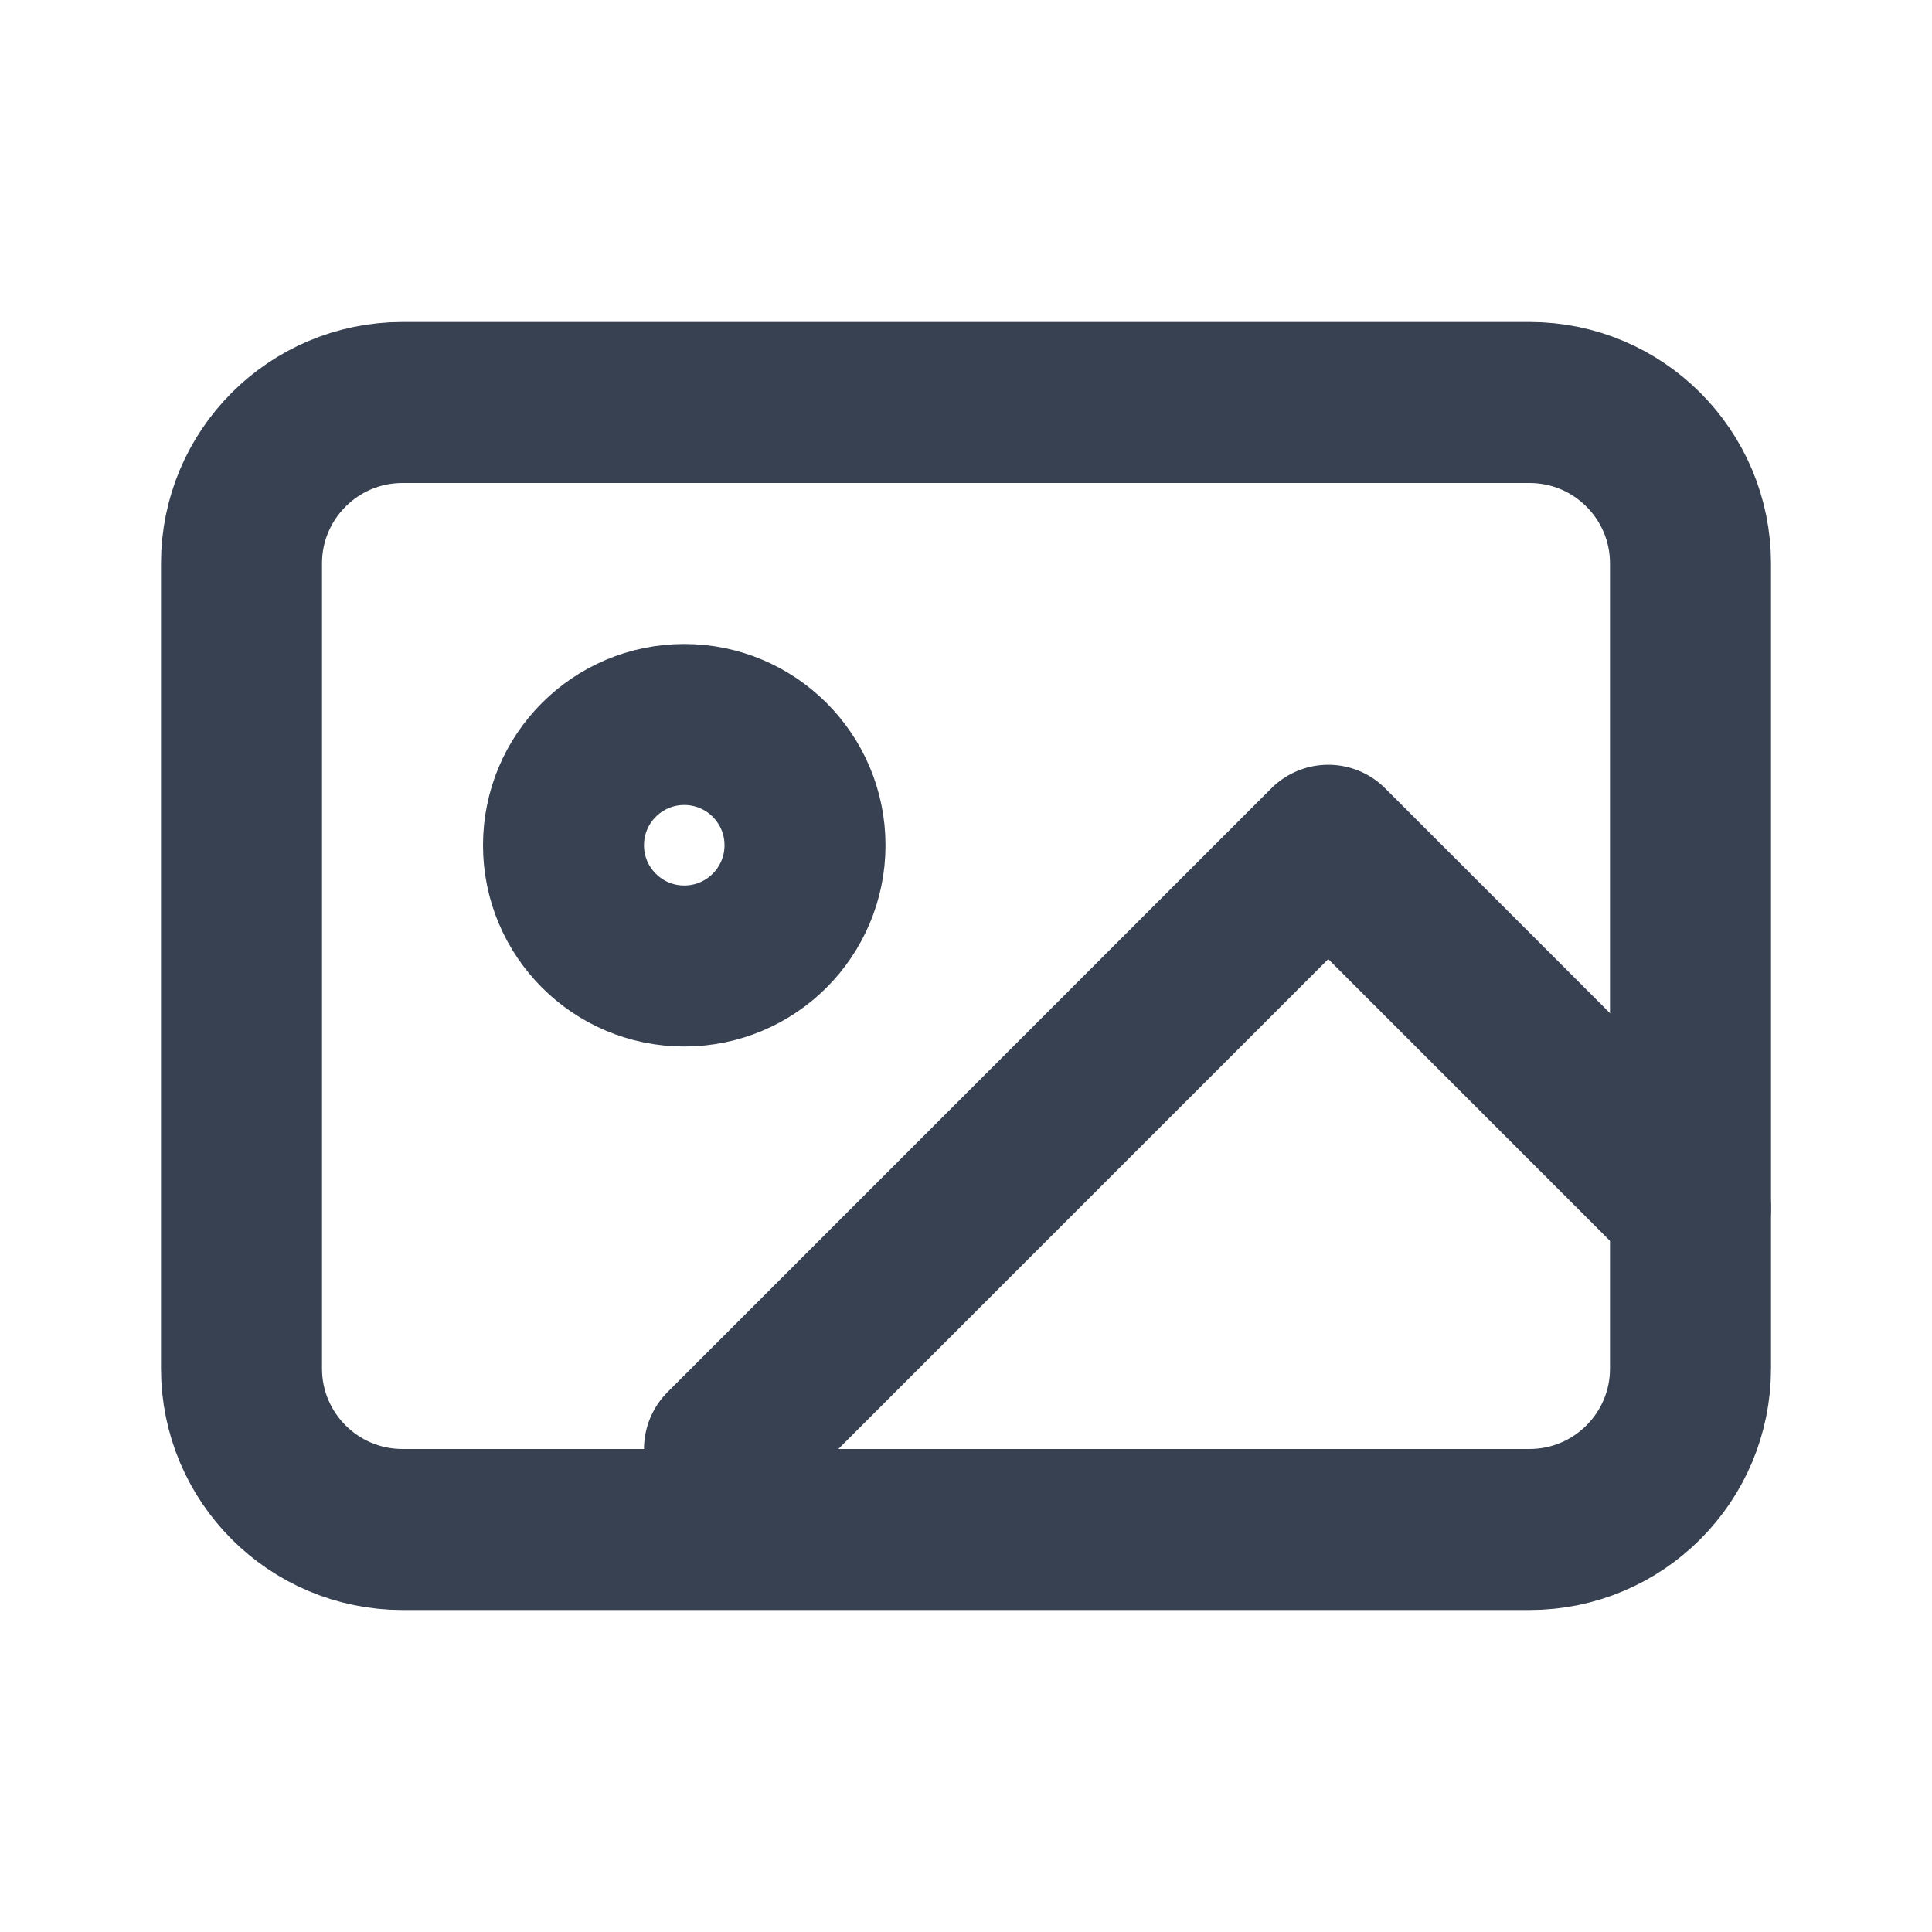
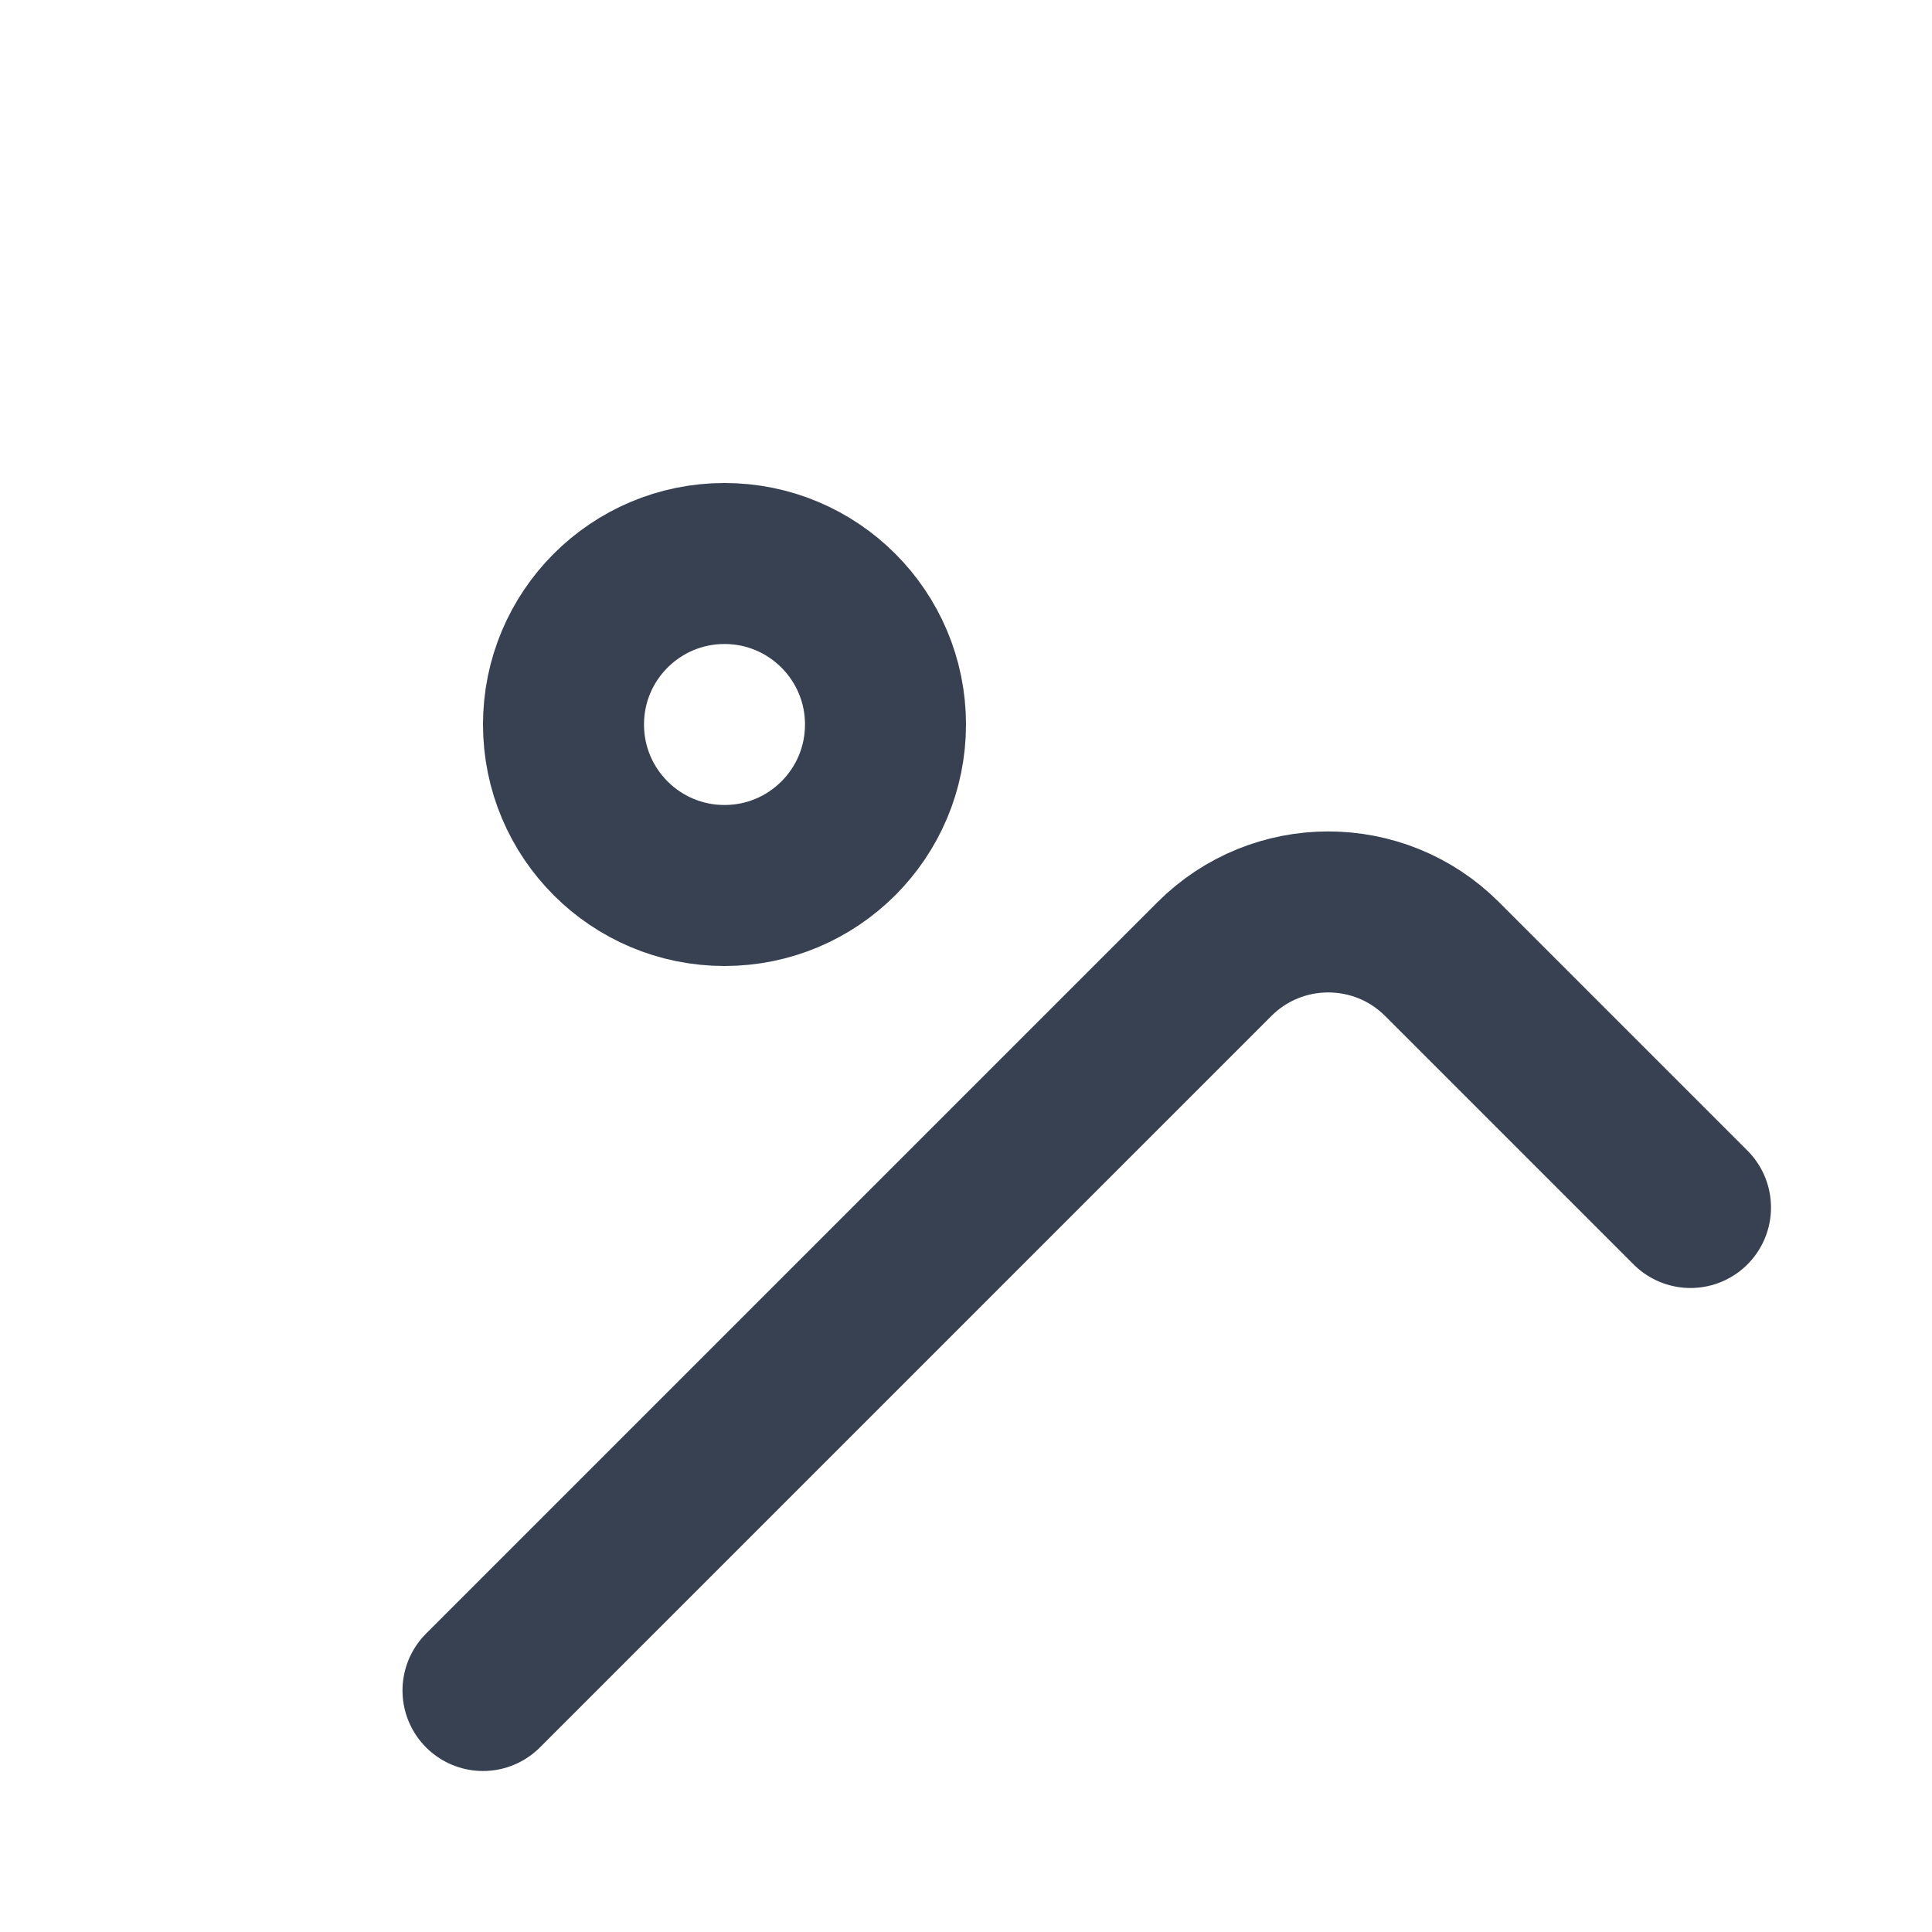
<svg xmlns="http://www.w3.org/2000/svg" viewBox="0 0 24 24" fill="none" stroke="#374151" stroke-width="2" stroke-linecap="round" stroke-linejoin="round">
-   <rect x="3" y="5" width="18" height="14" rx="2" />
-   <circle cx="8.5" cy="10.5" r="1.5" />
-   <path d="M21 15l-4.5-4.5L9 18" />
+   <rect x="3" y="3" rx="2" ry="2" />
+   <circle cx="9" cy="9" r="2" />
+   <path d="m21 15-3.086-3.086a2 2 0 0 0-2.828 0L6 21" />
</svg>
